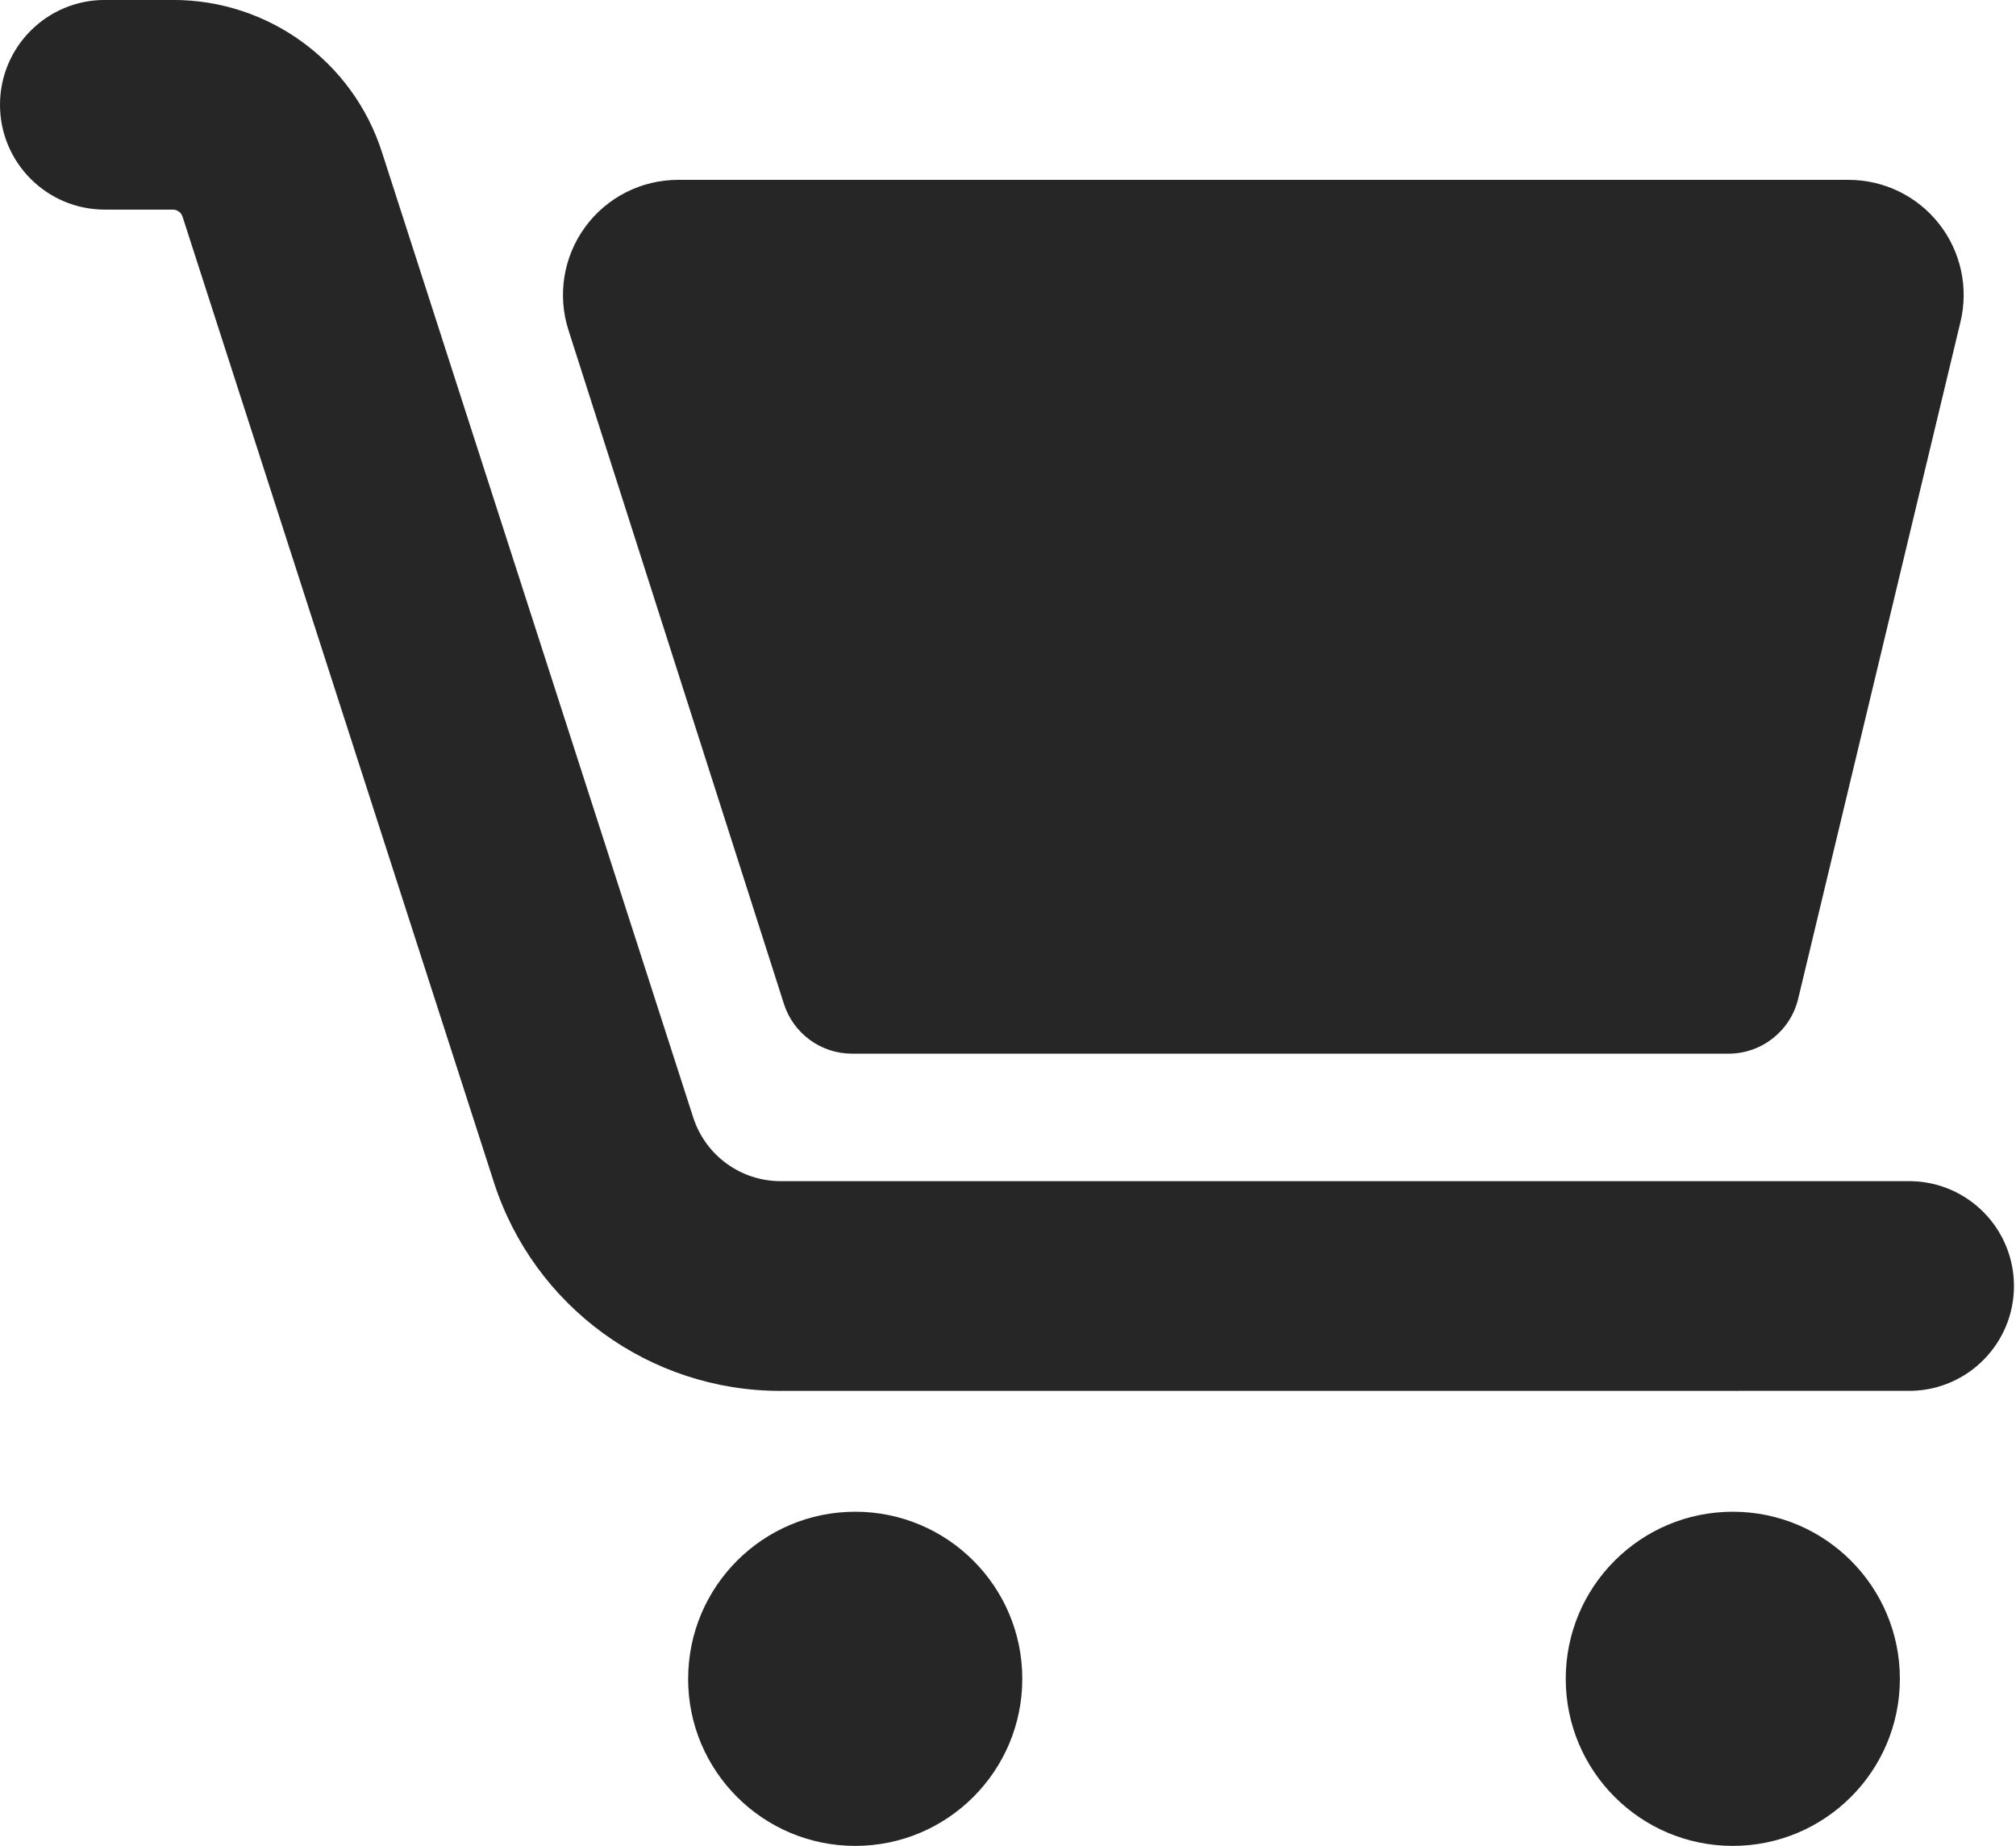
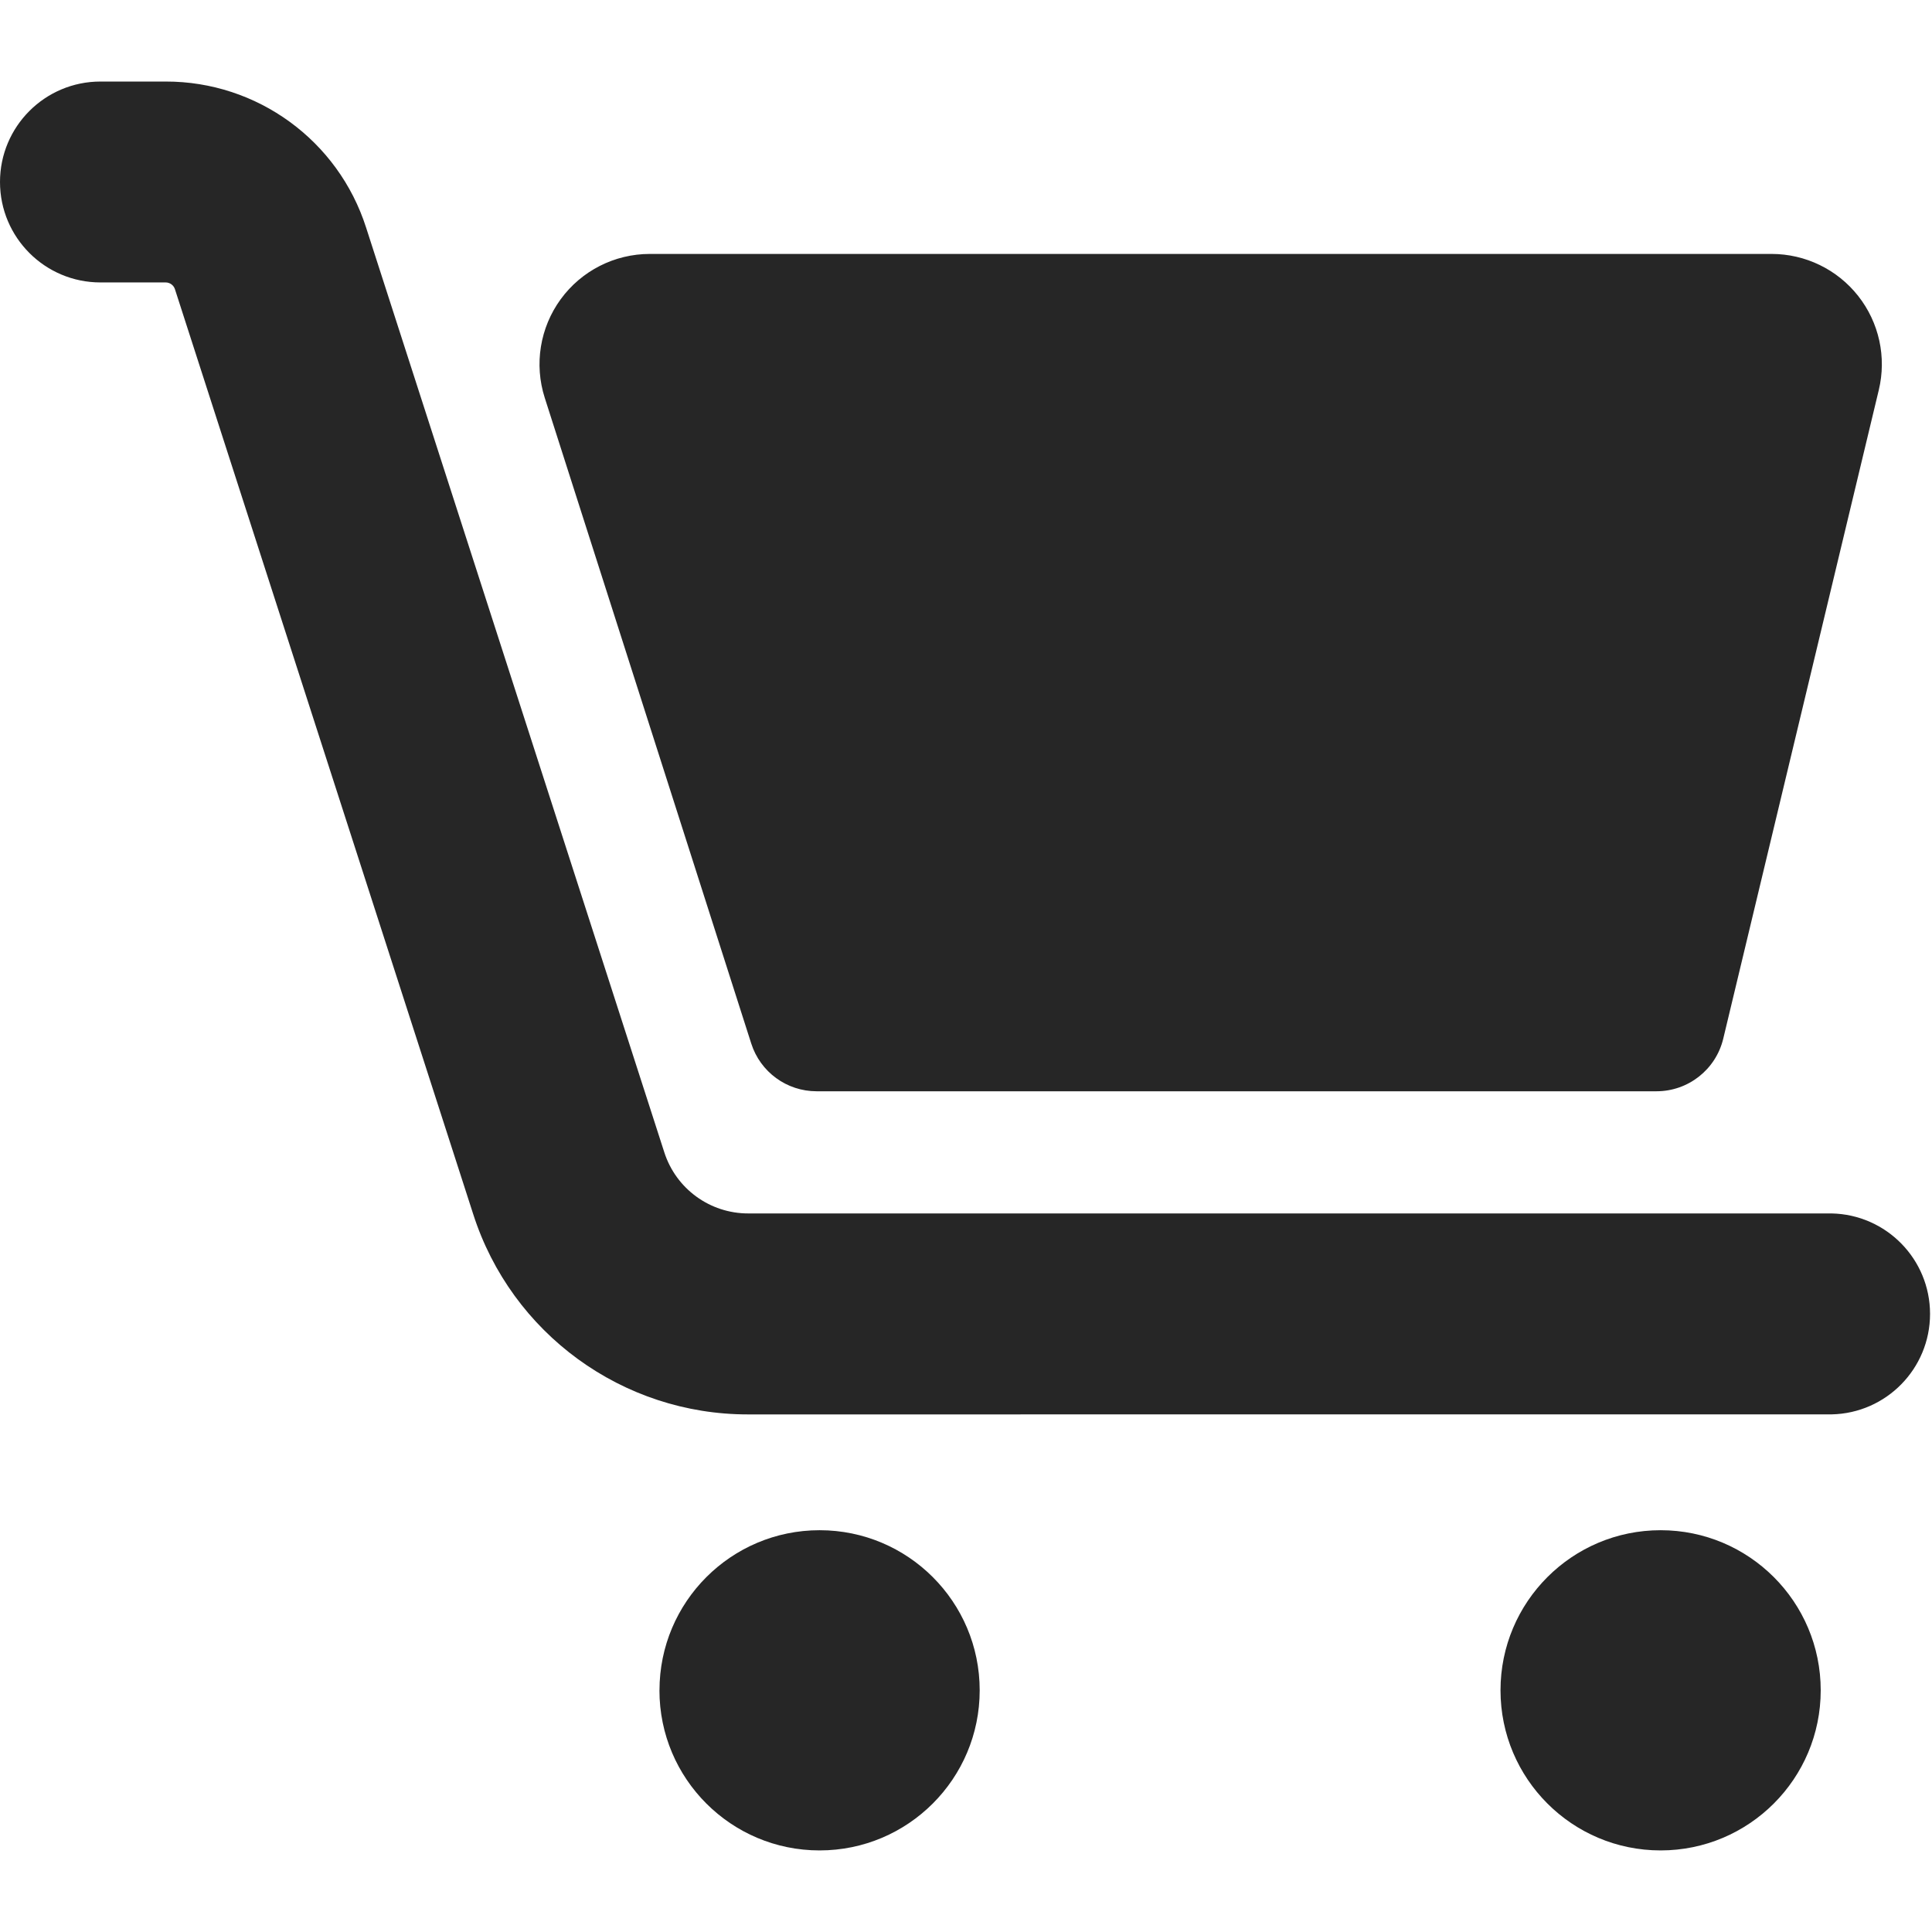
- <svg xmlns="http://www.w3.org/2000/svg" width="46.7" height="42.756" viewBox="0 0 46.7 42.756">
+ <svg xmlns="http://www.w3.org/2000/svg" width="35" height="35" viewBox="0 0 46.7 42.756">
  <defs>
    <style>.a{fill:#262626;}</style>
  </defs>
  <path class="a" d="M628.42,1946.71a3.87,3.87,0,1,1,3.87,3.87A3.87,3.87,0,0,1,628.42,1946.71Zm-20.329,0a3.87,3.87,0,1,1,3.87,3.87A3.87,3.87,0,0,1,608.09,1946.71Zm2.146-6.669a6.969,6.969,0,0,1-6.65-4.845l-7.208-22.352a.236.236,0,0,0-.225-.165h-1.576a2.428,2.428,0,0,1,0-4.856h1.576a5.077,5.077,0,0,1,4.846,3.532l7.208,22.352a2.128,2.128,0,0,0,2.029,1.476h26.186a2.429,2.429,0,0,1,0,4.857Zm1.651-7.811a1.657,1.657,0,0,1-1.579-1.154l-4.991-15.607a2.666,2.666,0,0,1,2.538-3.479h27.117a2.666,2.666,0,0,1,2.591,3.289l-3.76,15.68a1.659,1.659,0,0,1-1.613,1.271Z" transform="translate(-592.15 -1907.824)" />
</svg>
